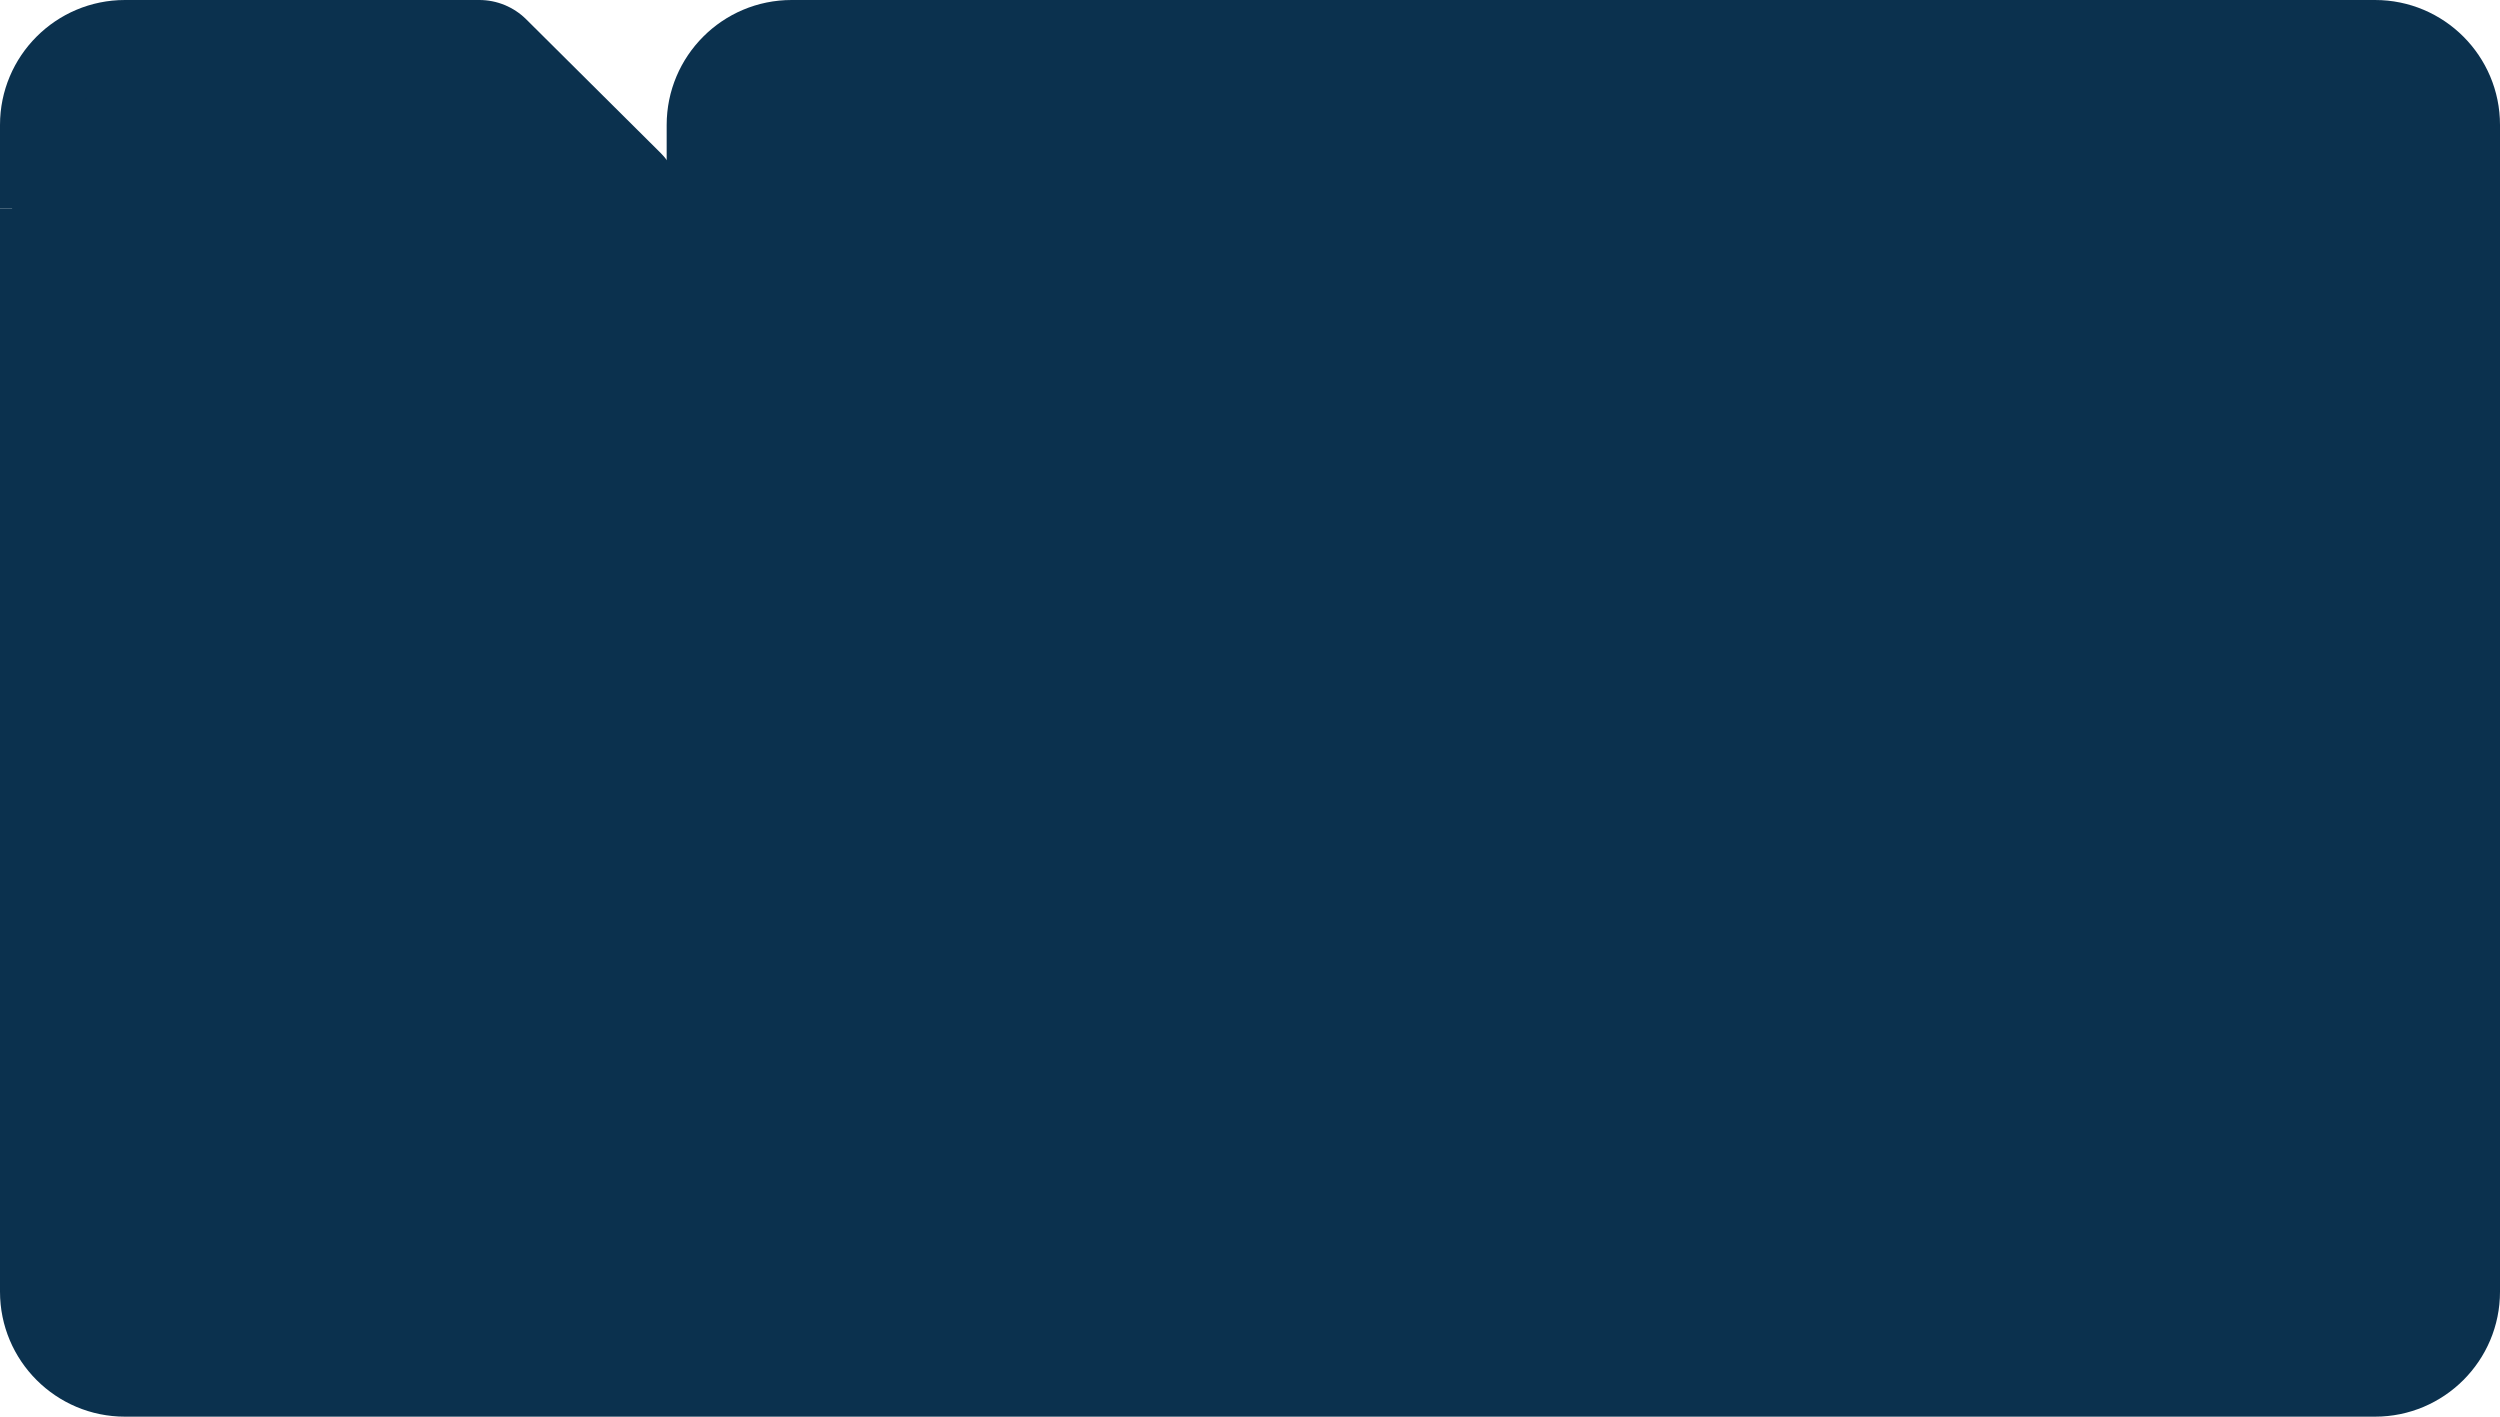
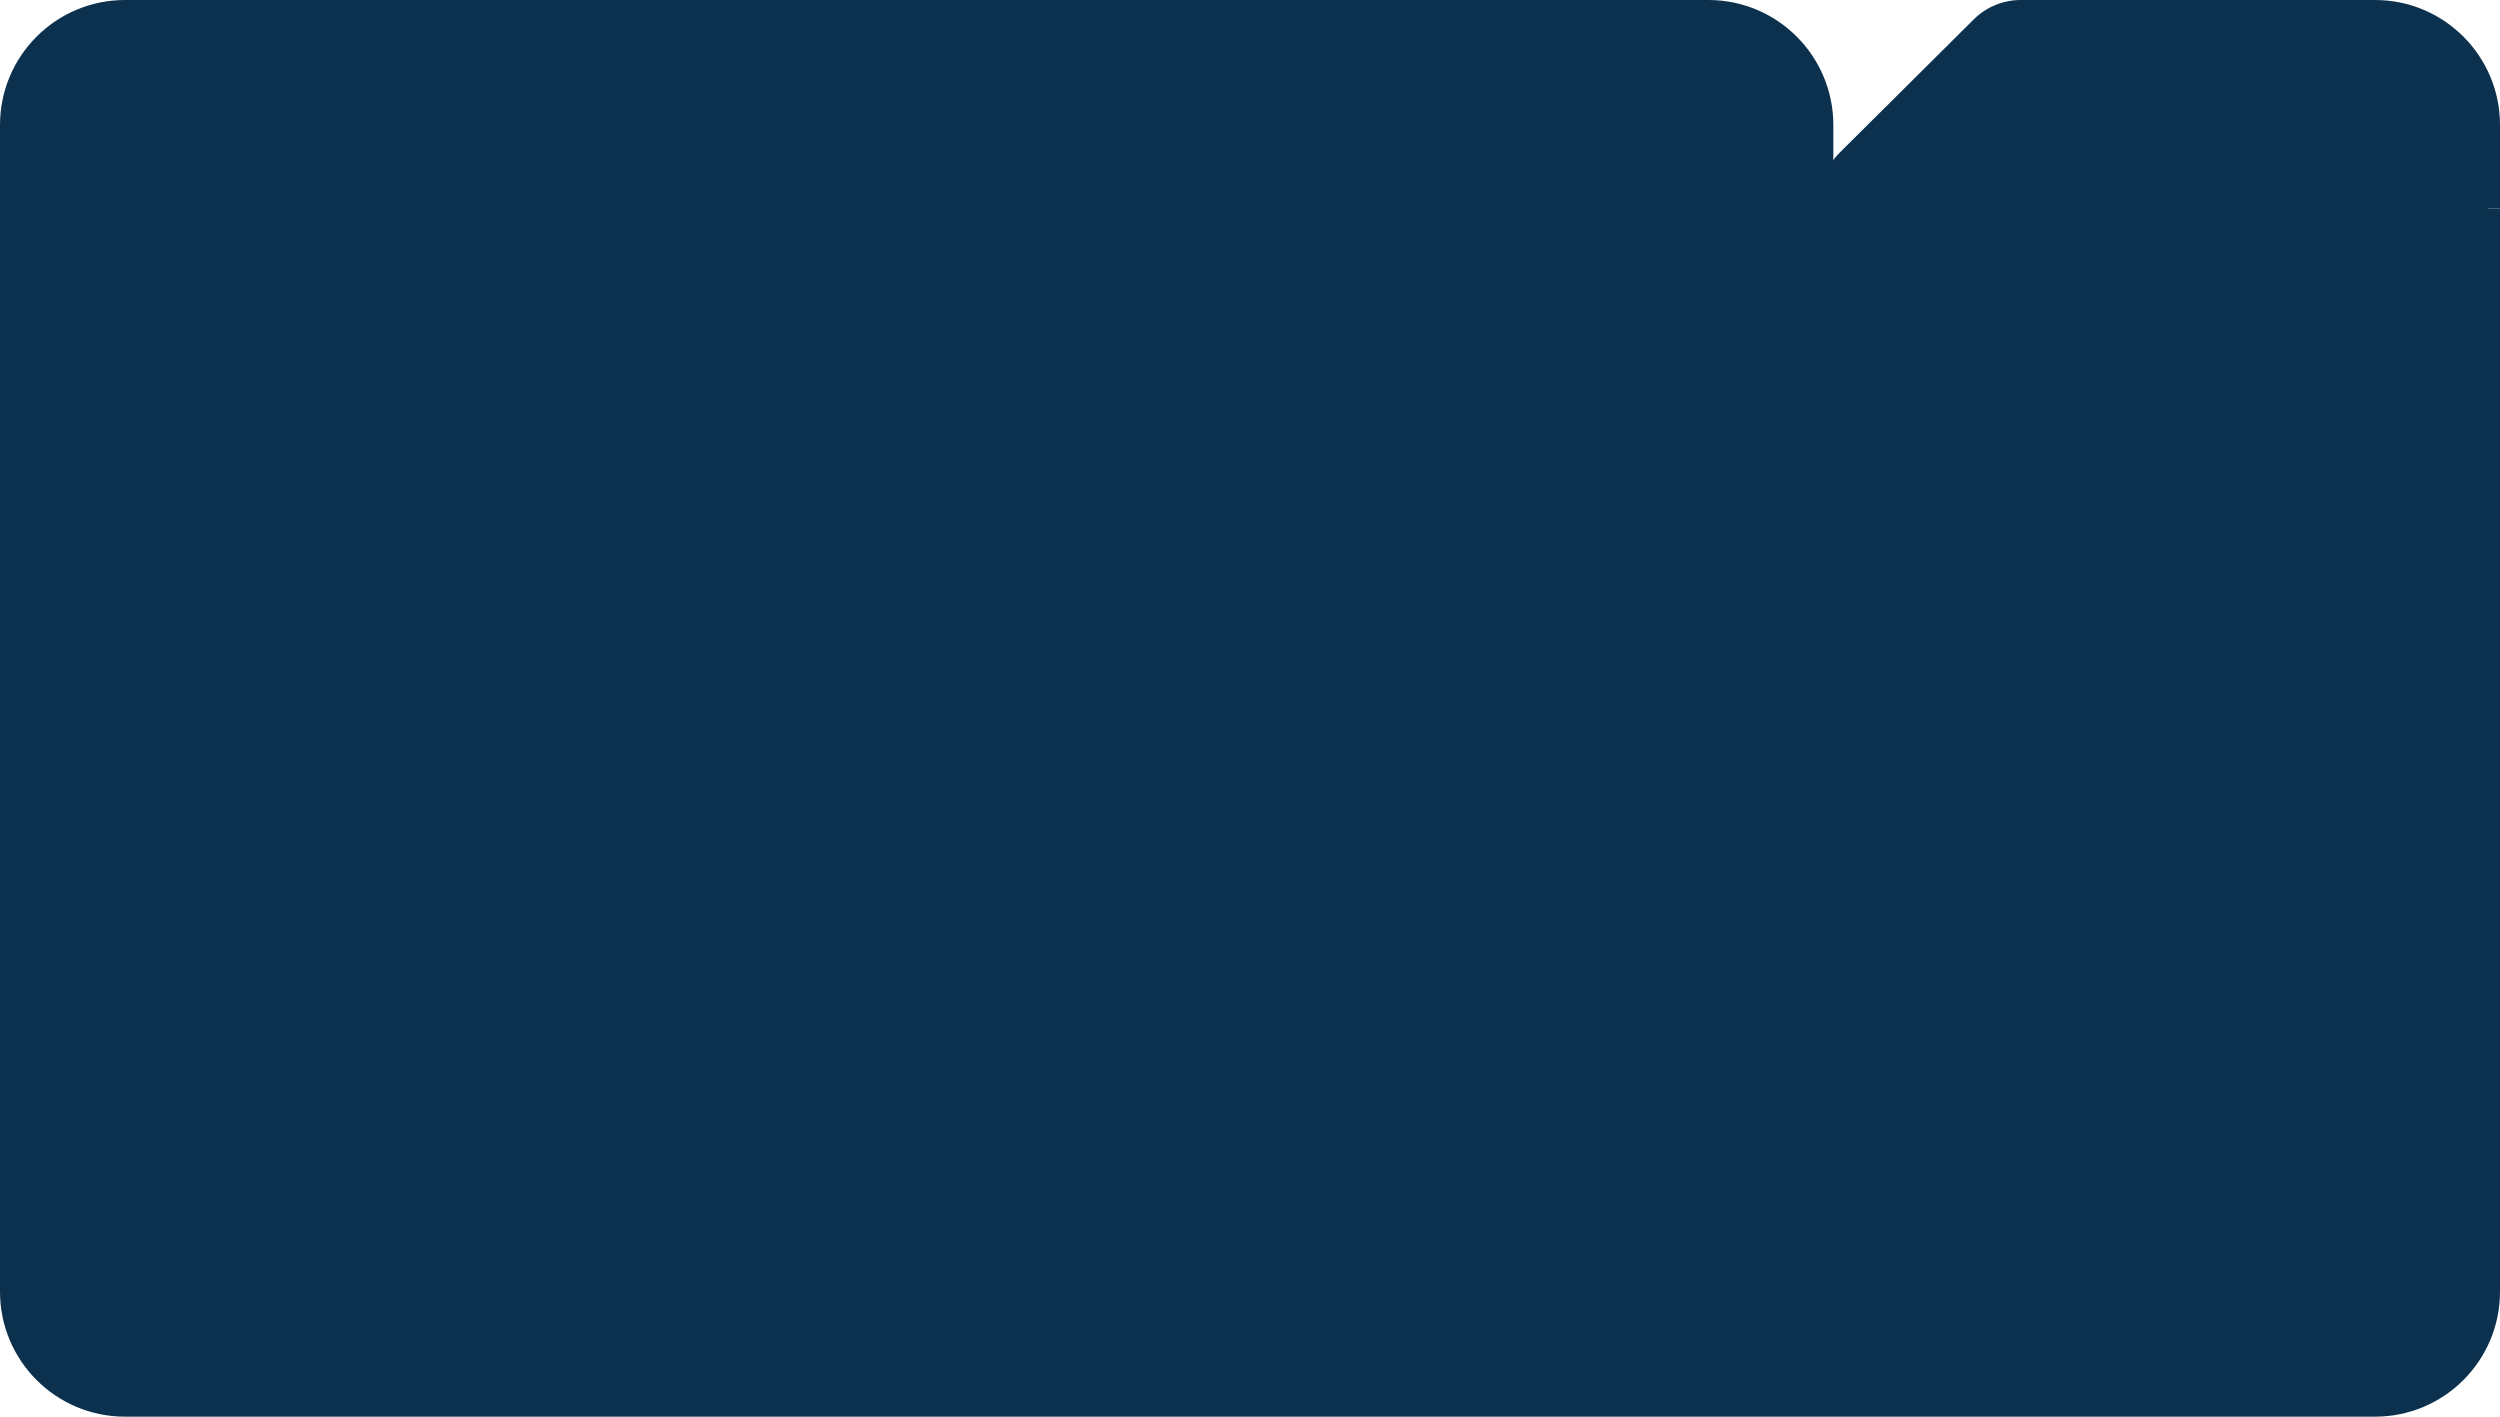
<svg xmlns="http://www.w3.org/2000/svg" width="300" height="170" viewBox="0 0 300 170" fill="none">
-   <path d="M0 25H300V155C300 163.284 293.284 170 285 170H15C6.716 170 0 163.284 0 155V25Z" fill="#0B314E" />
-   <path d="M80 15C80 6.716 86.716 0 95 0H285C293.284 0 300 6.716 300 15V30H80V15Z" fill="#0B314E" />
-   <path d="M0 15C0 6.716 6.716 0 15 0H34V25H0V15Z" fill="#0B314E" />
-   <path d="M73.606 32H9.394C2.255 32 -1.309 23.36 3.753 18.327L19.847 2.327C21.346 0.836 23.374 0 25.488 0H57.512C59.626 0 61.654 0.836 63.153 2.327L79.246 18.327C84.309 23.36 80.745 32 73.606 32Z" fill="#0B314E" />
+   <path d="M300 25H0V155C0 163.284 6.716 170 15 170H285C293.284 170 300 163.284 300 155V25Z" fill="#0B314E" />
+   <path d="M220 15C220 6.716 213.284 0 205 0H15C6.716 0 0 6.716 0 15V30H220V15Z" fill="#0B314E" />
+   <path d="M300 15C300 6.716 293.284 0 285 0H266V25H300V15Z" fill="#0B314E" />
+   <path d="M226.394 32H290.606C297.745 32 301.309 23.36 296.247 18.327L280.153 2.327C278.654 0.836 276.626 0 274.512 0H242.488C240.374 0 238.346 0.836 236.847 2.327L220.753 18.327C215.691 23.36 219.255 32 226.394 32Z" fill="#0B314E" />
</svg>
